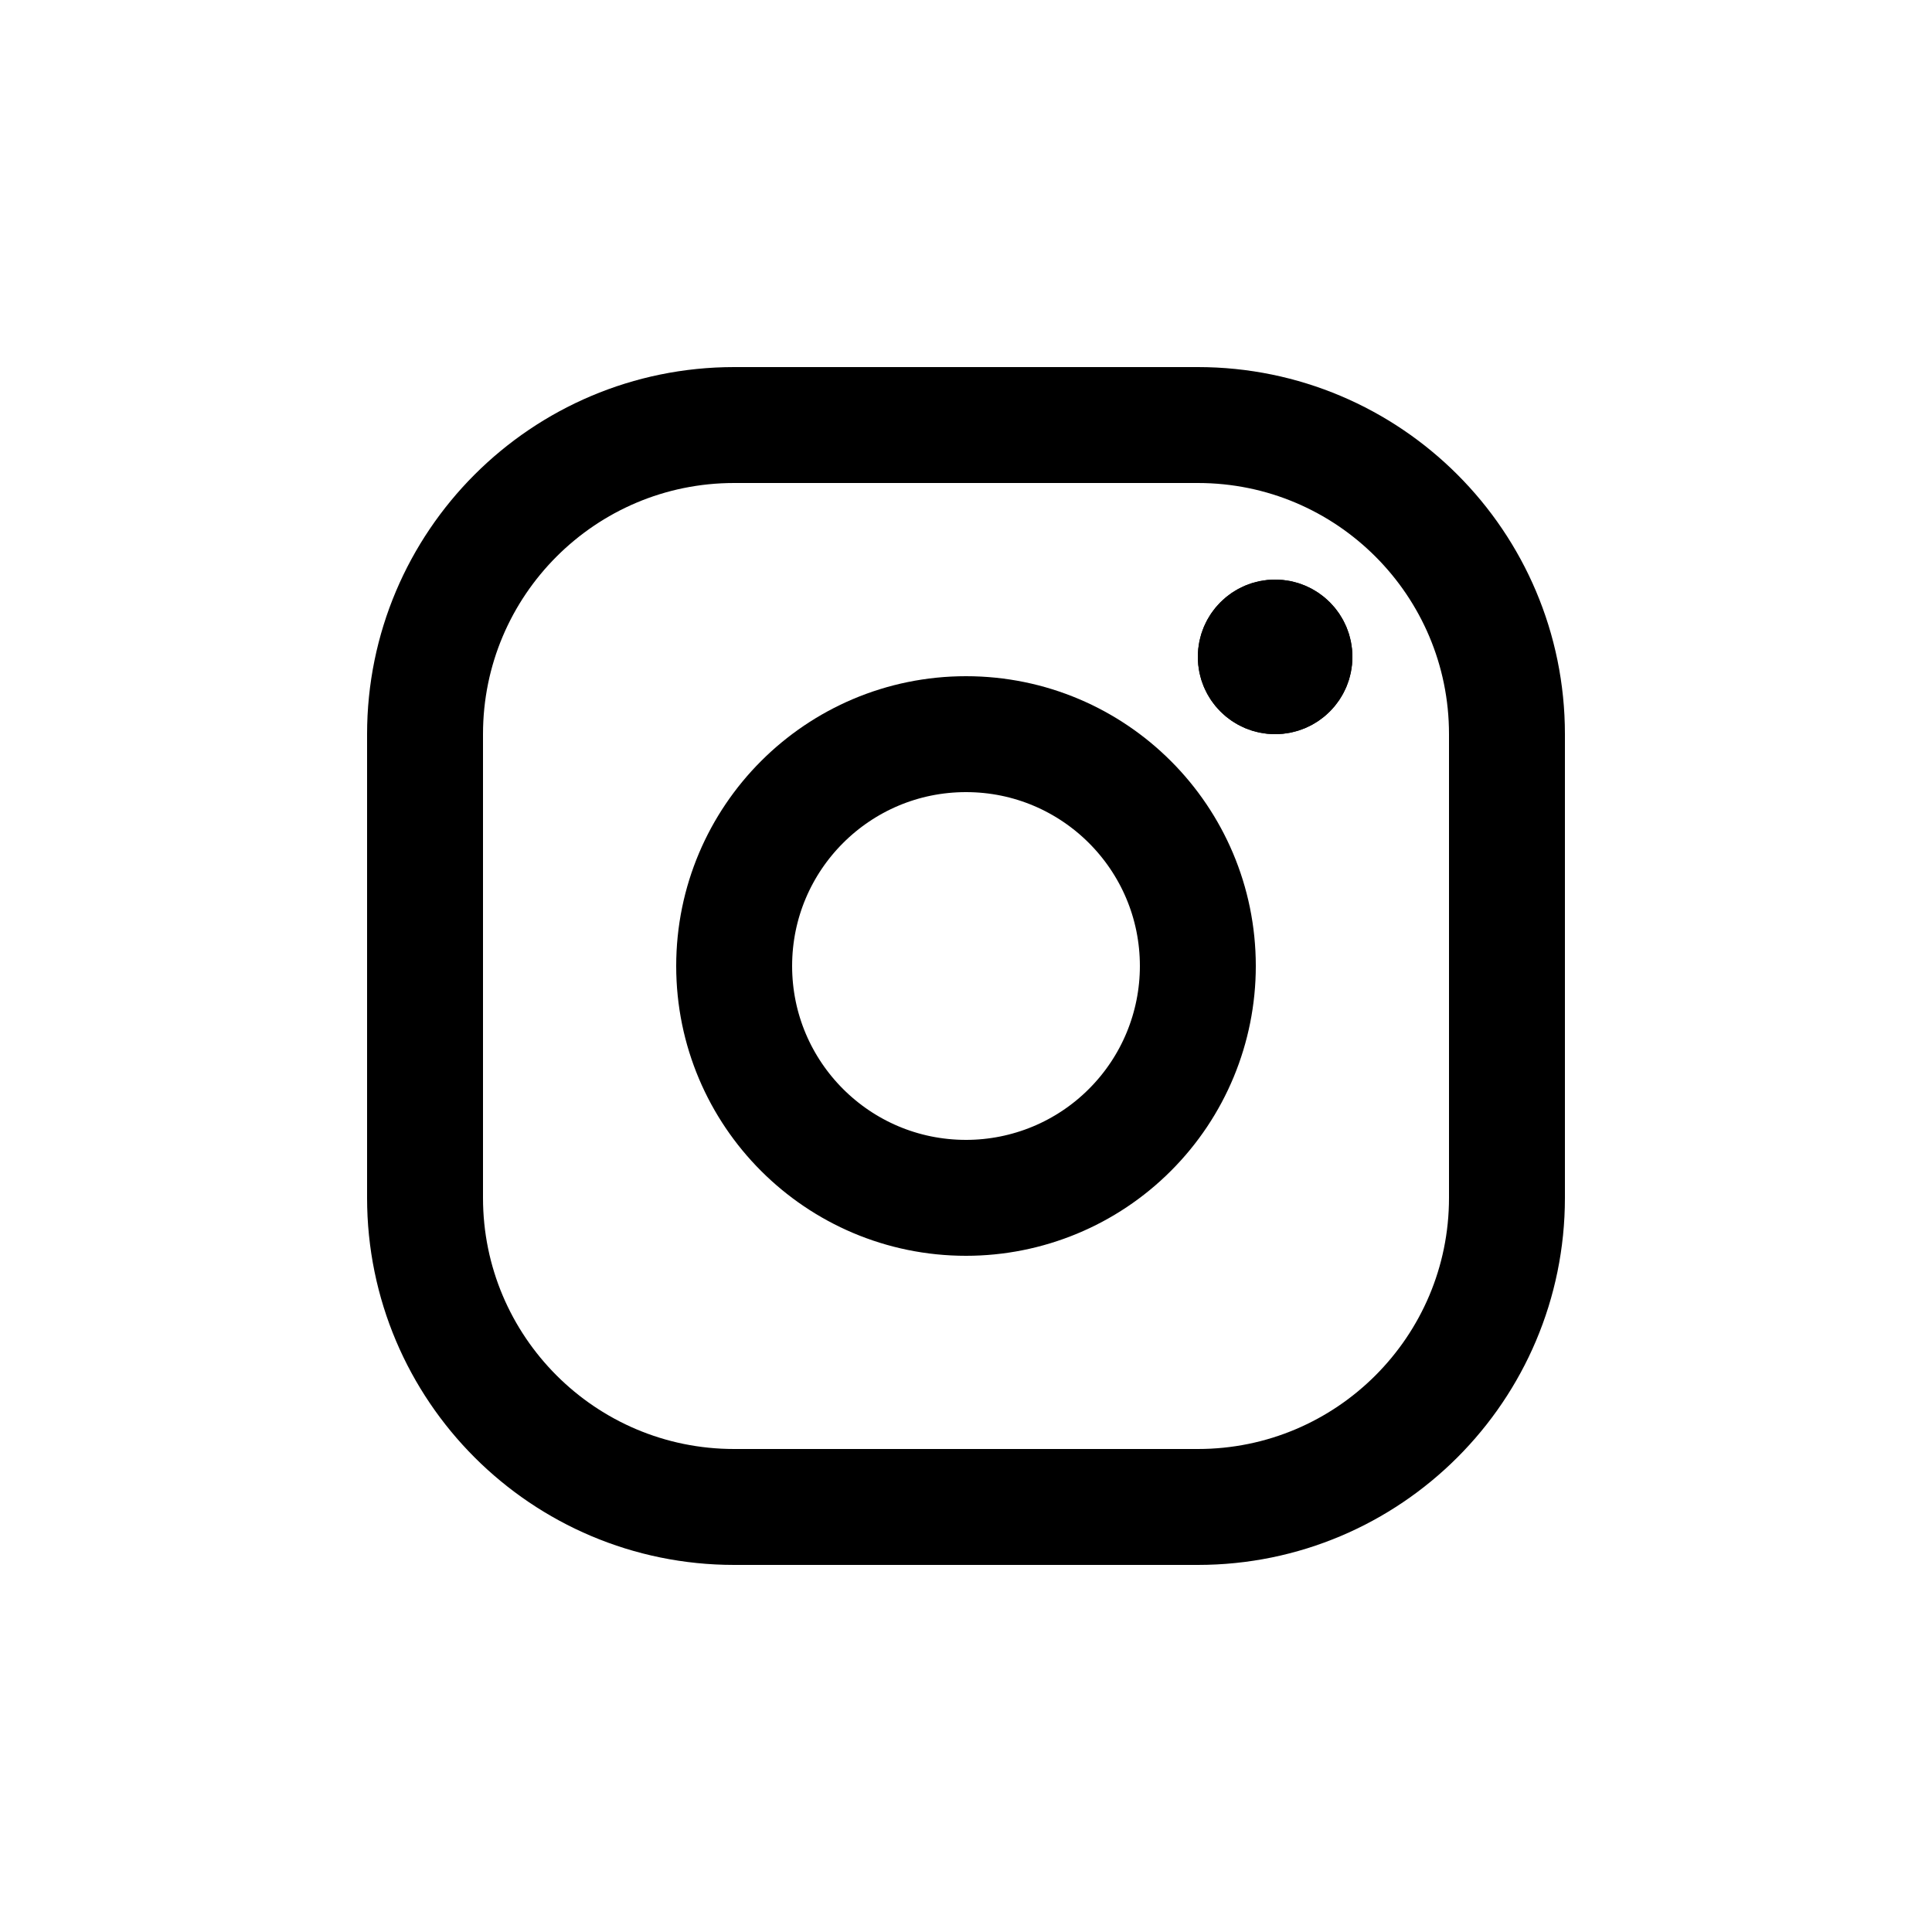
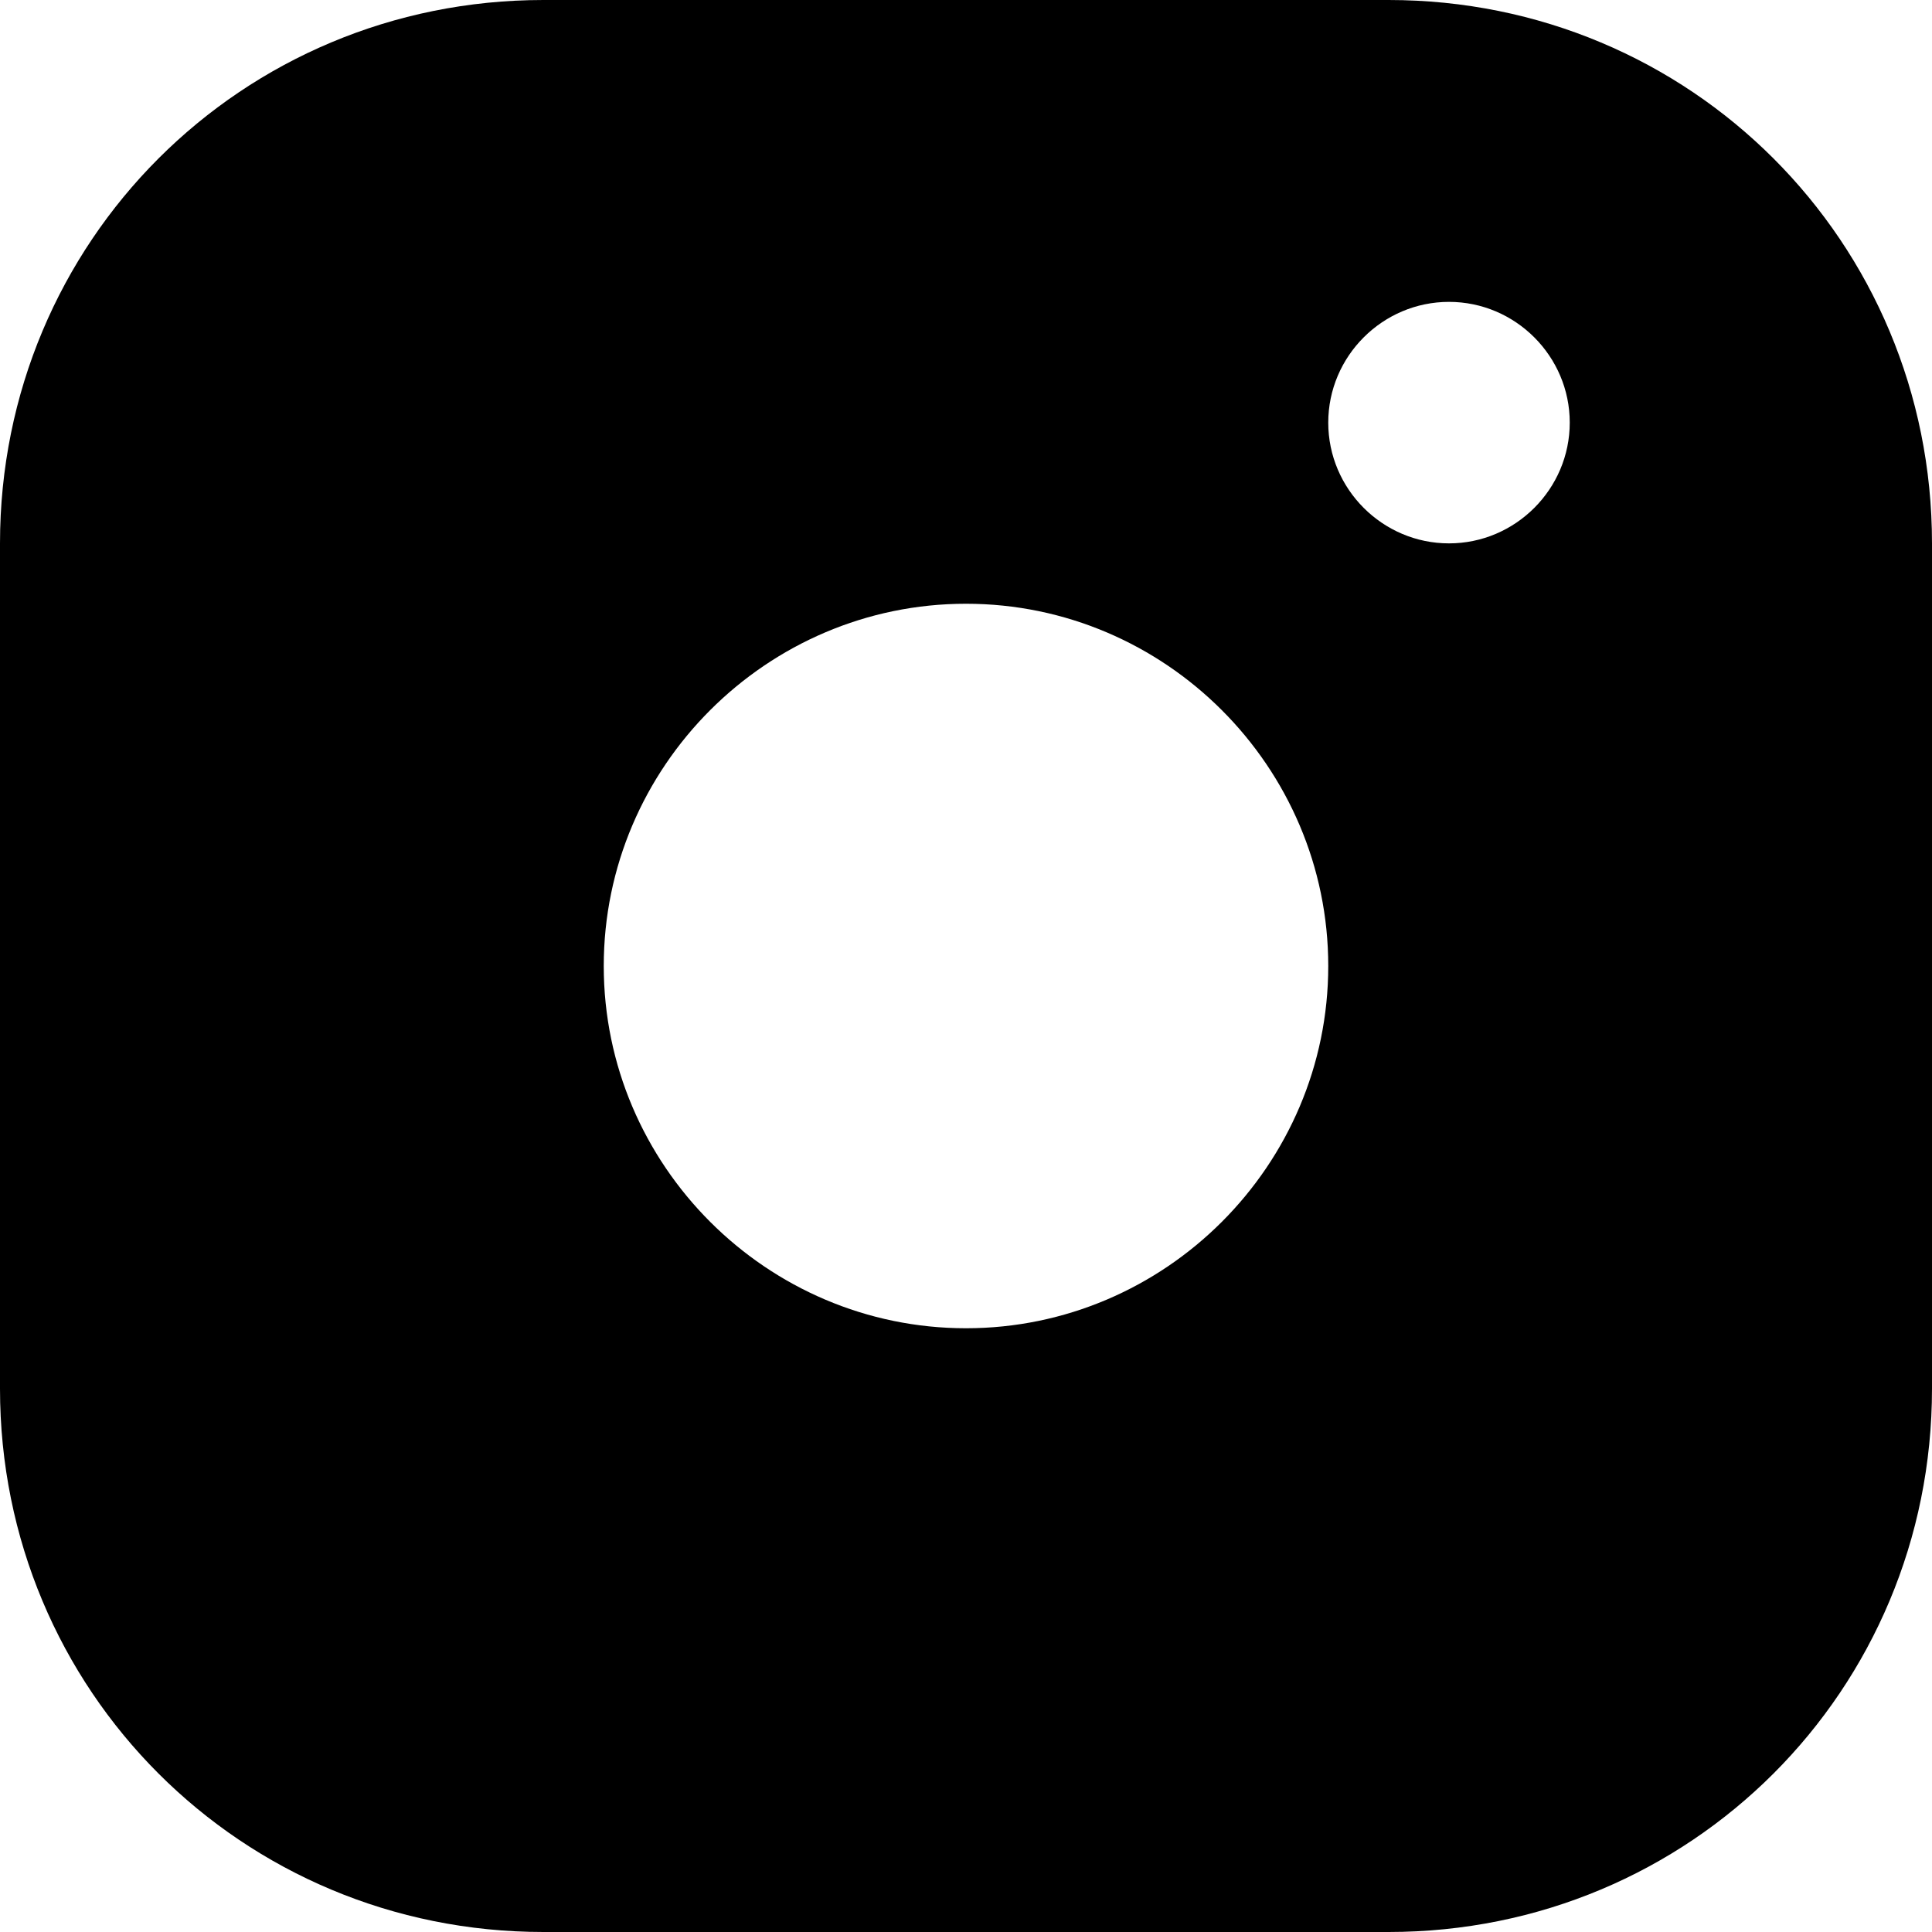
- <svg xmlns="http://www.w3.org/2000/svg" width="800px" height="800px" viewBox="0 -0.5 25 25" fill="none">
-   <path fill-rule="evenodd" clip-rule="evenodd" d="M15.5 5H9.5C7.291 5 5.5 6.791 5.5 9V15C5.5 17.209 7.291 19 9.5 19H15.5C17.709 19 19.5 17.209 19.5 15V9C19.5 6.791 17.709 5 15.5 5Z" stroke="#000000" stroke-width="1.5" stroke-linecap="round" stroke-linejoin="round" />
-   <path fill-rule="evenodd" clip-rule="evenodd" d="M12.5 15C10.843 15 9.5 13.657 9.5 12C9.5 10.343 10.843 9 12.5 9C14.157 9 15.5 10.343 15.5 12C15.5 12.796 15.184 13.559 14.621 14.121C14.059 14.684 13.296 15 12.5 15Z" stroke="#000000" stroke-width="1.5" stroke-linecap="round" stroke-linejoin="round" />
-   <rect x="15.5" y="9" width="2" height="2" rx="1" transform="rotate(-90 15.5 9)" fill="#000000" />
-   <rect x="16" y="8.5" width="1" height="1" rx="0.5" transform="rotate(-90 16 8.5)" stroke="#000000" stroke-linecap="round" />
+ <svg xmlns="http://www.w3.org/2000/svg" fill="#000000" height="800px" width="800px" version="1.1" id="Icons" viewBox="0 0 32 32" xml:space="preserve">
+   <path d="M23,0H9C4,0,0,4,0,9v6v8c0,5,4,9,9,9h14c5,0,9-4,9-9v-8V9C32,4,28,0,23,0z M16,10c3.3,0,6,2.7,6,6s-2.7,6-6,6s-6-2.7-6-6  S12.7,10,16,10z M22,7c0-1.1,0.9-2,2-2s2,0.9,2,2s-0.9,2-2,2S22,8.1,22,7z" />
</svg>
